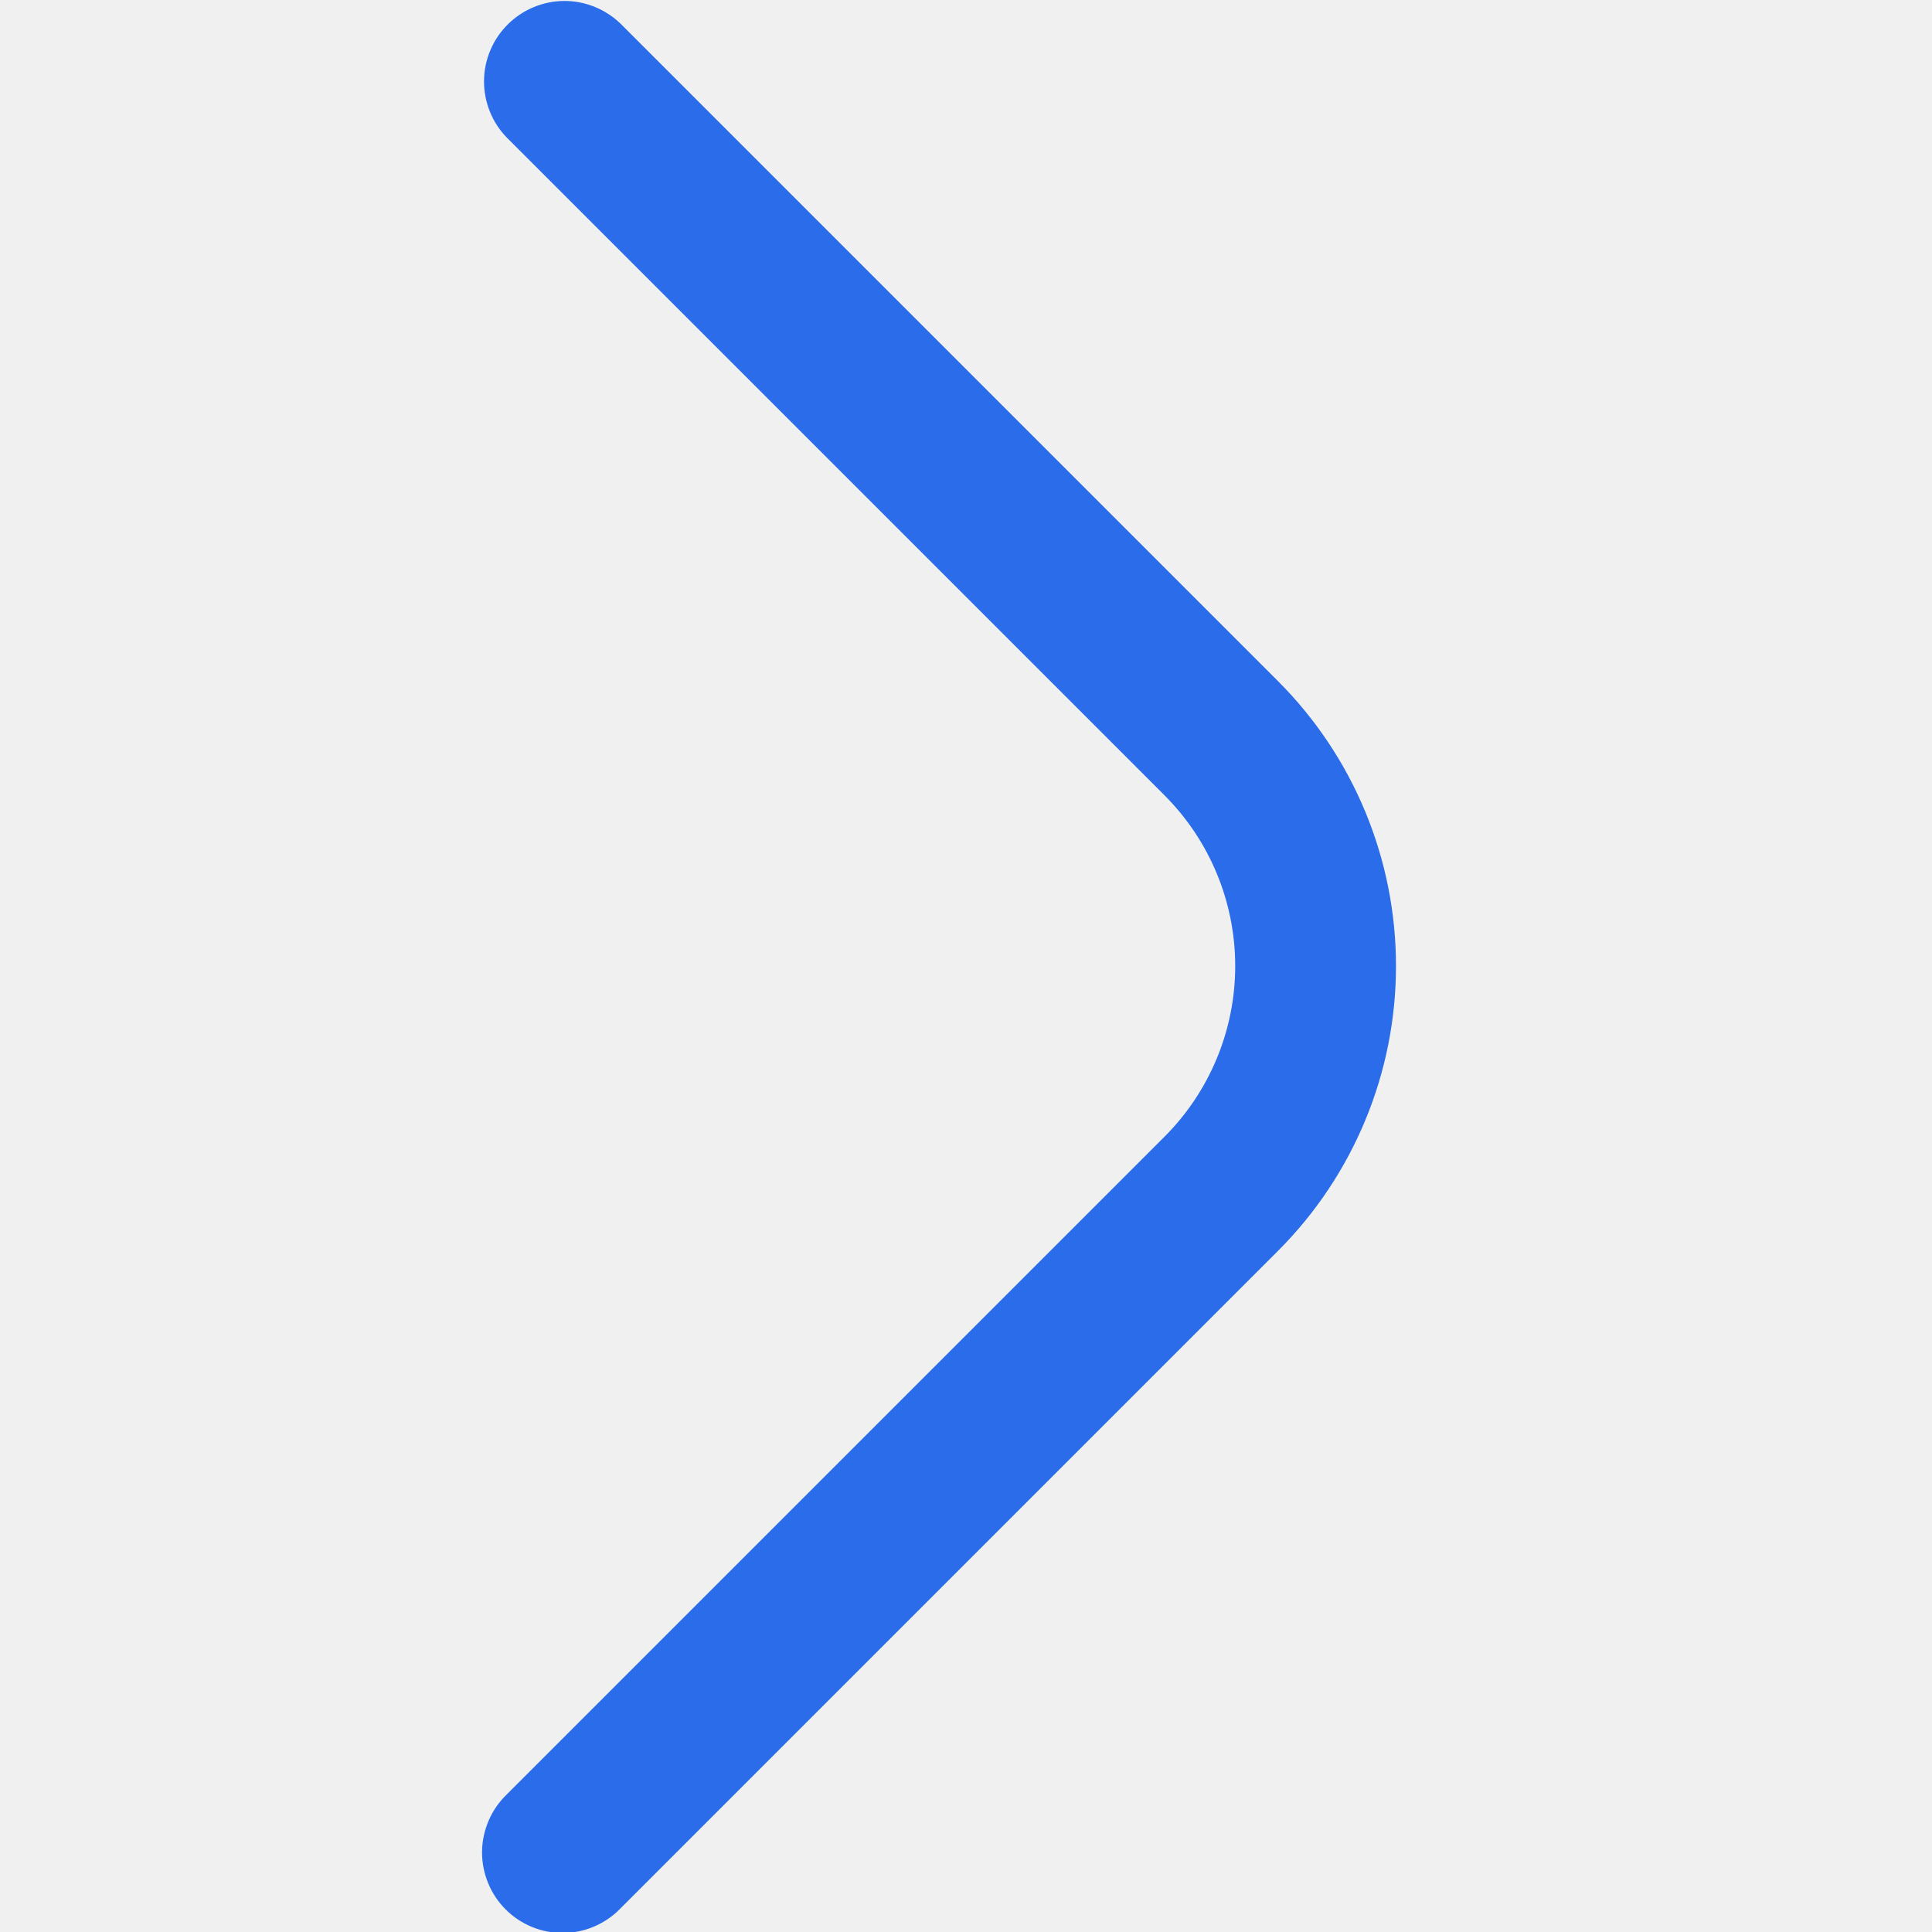
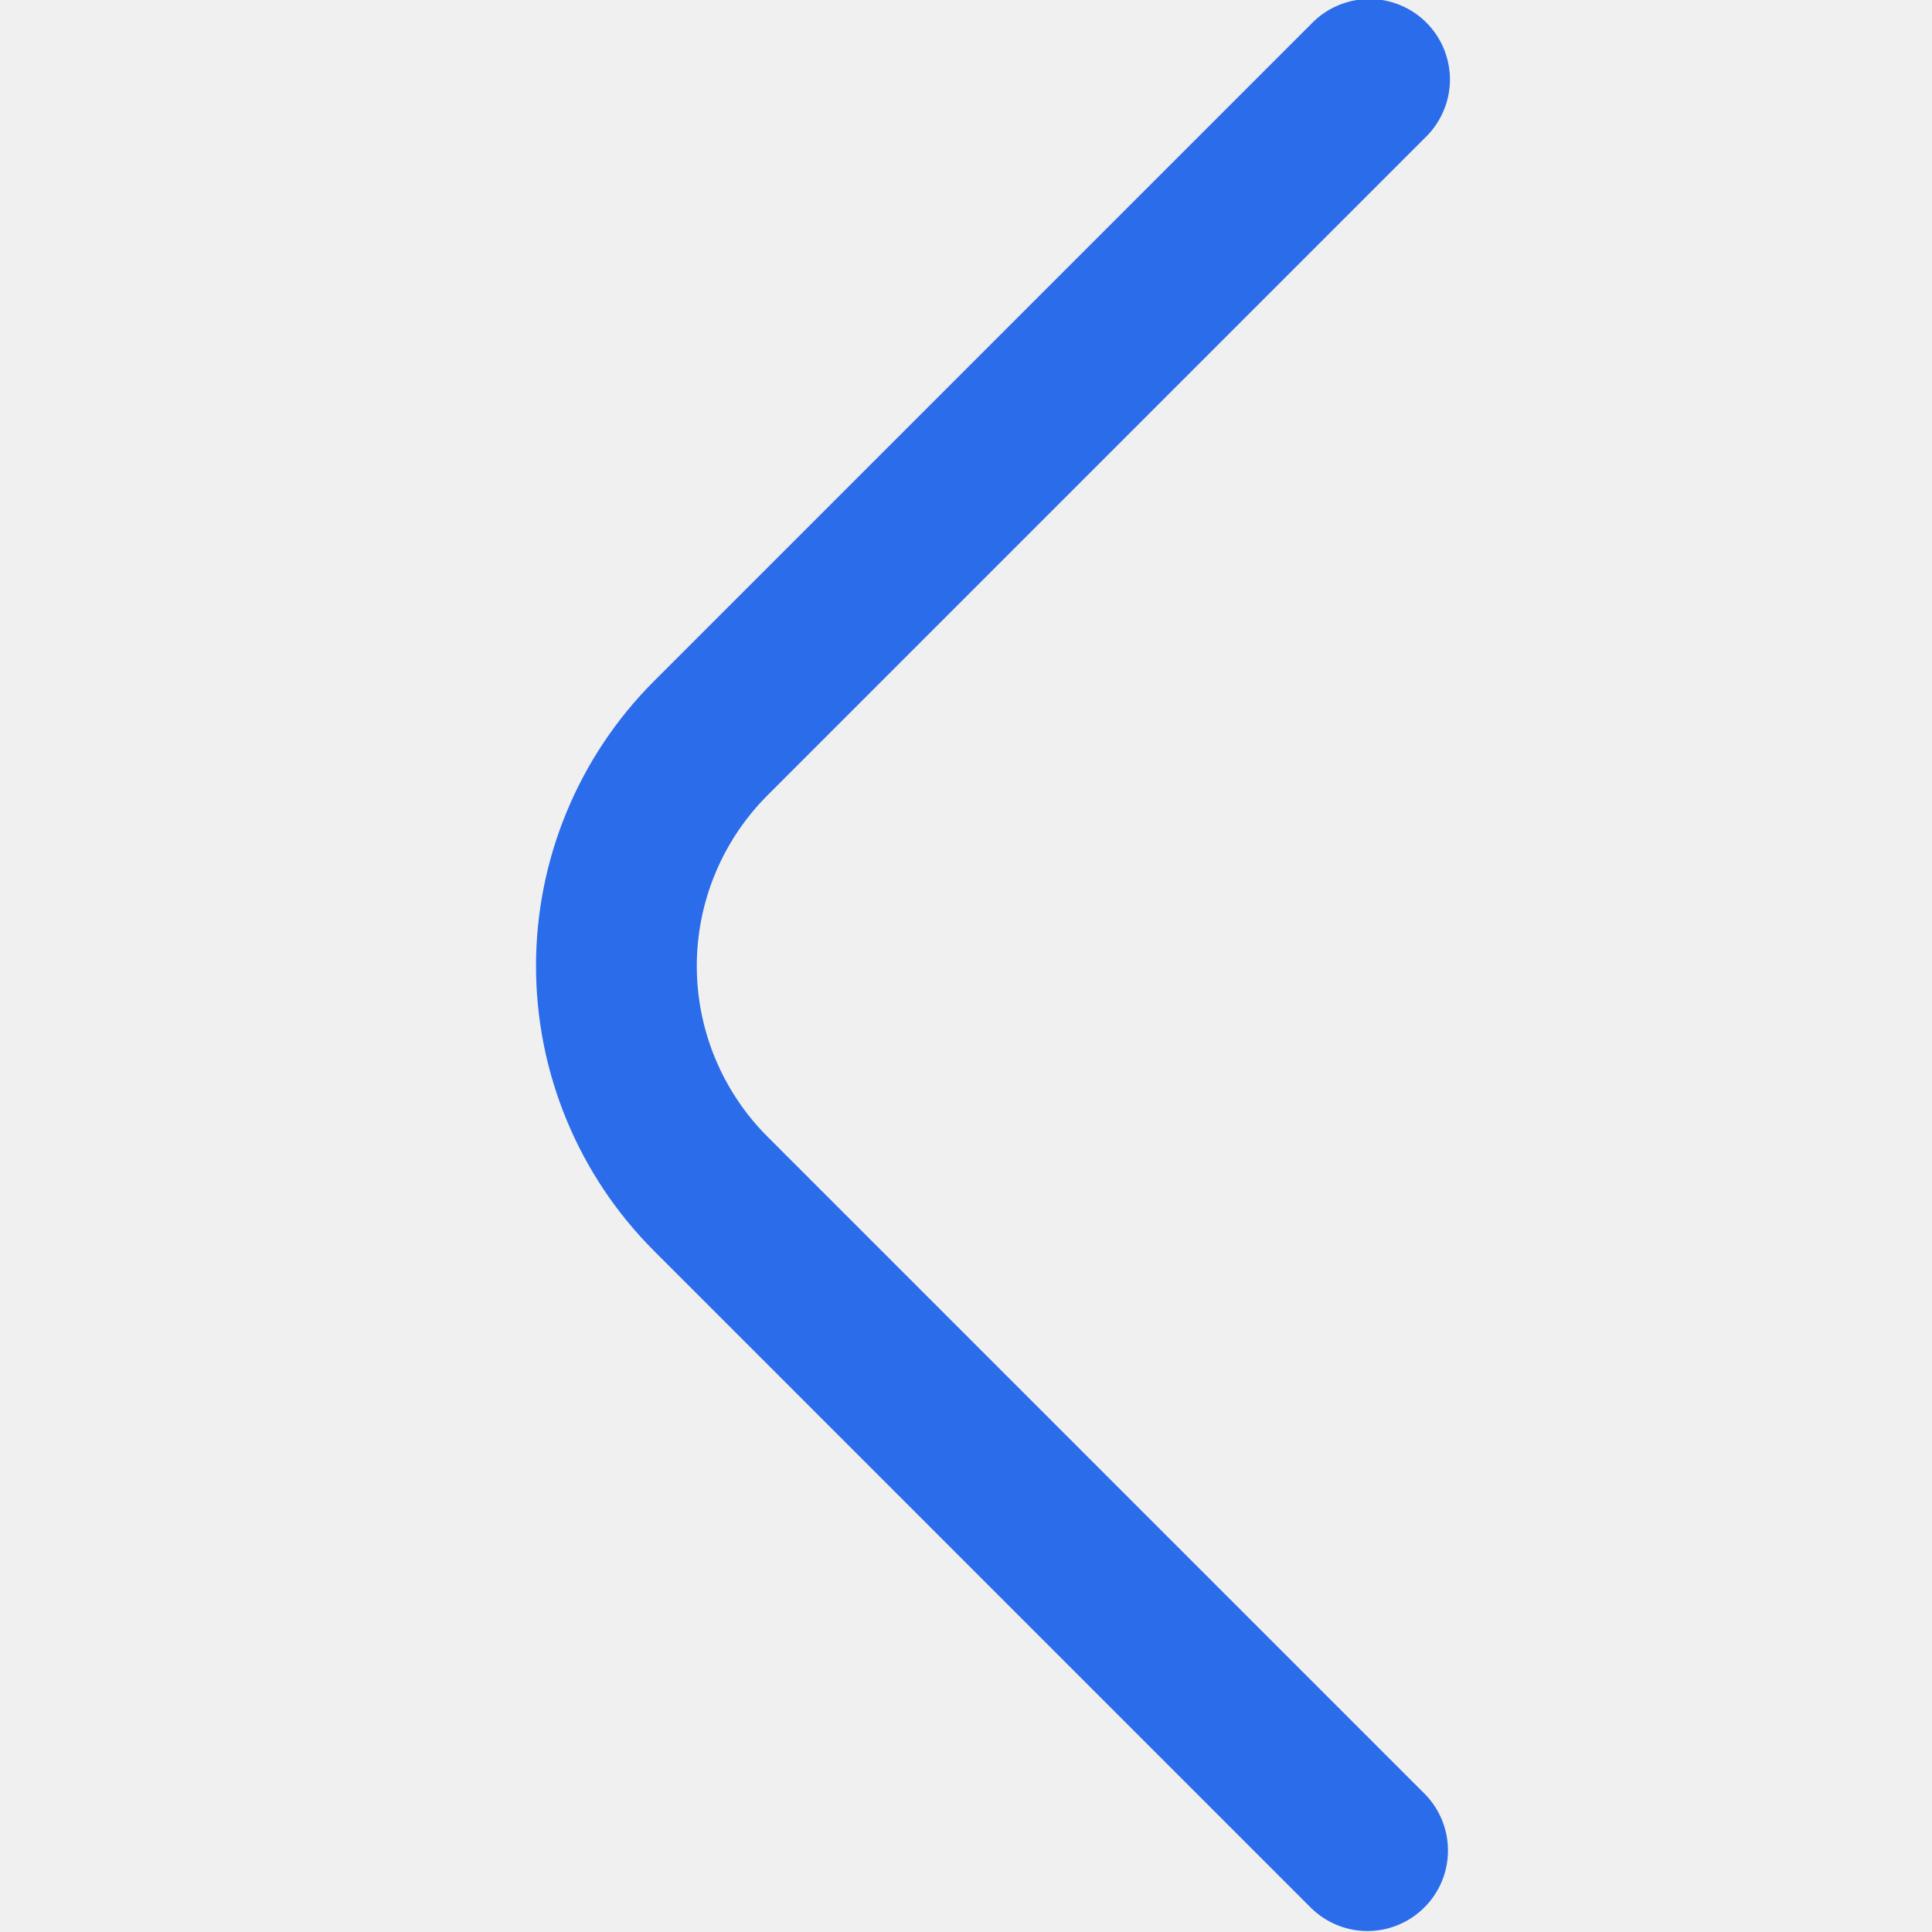
<svg xmlns="http://www.w3.org/2000/svg" width="32" height="32" viewBox="0 0 32 32" fill="none">
-   <g clip-path="url(#clip0_40_252)">
-     <path d="M8.391 29.724C8.264 29.847 8.162 29.994 8.093 30.157C8.023 30.319 7.986 30.494 7.984 30.671C7.983 30.849 8.017 31.024 8.084 31.188C8.151 31.352 8.25 31.501 8.375 31.626C8.5 31.751 8.649 31.85 8.813 31.917C8.977 31.984 9.152 32.018 9.329 32.016C9.506 32.015 9.681 31.978 9.844 31.908C10.007 31.838 10.154 31.737 10.277 31.609L21.173 20.713C22.421 19.462 23.122 17.767 23.122 16C23.122 14.233 22.421 12.538 21.173 11.287L10.277 0.391C10.025 0.148 9.688 0.013 9.339 0.016C8.989 0.019 8.655 0.16 8.408 0.407C8.16 0.654 8.02 0.989 8.017 1.338C8.014 1.688 8.149 2.025 8.391 2.276L19.287 13.172C20.037 13.922 20.459 14.939 20.459 16C20.459 17.061 20.037 18.078 19.287 18.828L8.391 29.724Z" fill="#2A6CEA" />
+   <mask id="mask0_1_2" style="mask-type:luminance" maskUnits="userSpaceOnUse" x="0" y="0" width="32" height="32">
+     <path d="M0 32L32 32L32 0L-2.79753e-06 2.79753e-06L0 32Z" fill="white" />
+   </mask>
+   <g mask="url(#mask0_1_2)">
+     <path d="M23.609 2.276C23.736 2.153 23.837 2.006 23.907 1.843C23.977 1.681 24.014 1.506 24.016 1.329C24.017 1.151 23.983 0.976 23.916 0.812C23.849 0.648 23.75 0.499 23.625 0.374C23.5 0.249 23.351 0.15 23.187 0.083C23.023 0.016 22.848 -0.018 22.671 -0.016C22.494 -0.015 22.319 0.022 22.156 0.092C21.993 0.162 21.846 0.263 21.723 0.391L10.827 11.287C9.579 12.538 8.878 14.233 8.878 16C8.878 17.767 9.579 19.462 10.827 20.713L21.723 31.609C21.975 31.852 22.311 31.987 22.661 31.984C23.011 31.981 23.345 31.84 23.592 31.593C23.84 31.346 23.98 31.012 23.983 30.662C23.986 30.312 23.852 29.976 23.609 29.724L12.713 18.828C11.963 18.078 11.541 17.061 11.541 16C11.541 14.939 11.963 13.922 12.713 13.172L23.609 2.276Z" fill="#2A6CEA" />
  </g>
-   <defs>
-     <clipPath id="clip0_40_252">
-       <rect width="32" height="32" fill="white" />
-     </clipPath>
-   </defs>
</svg>
